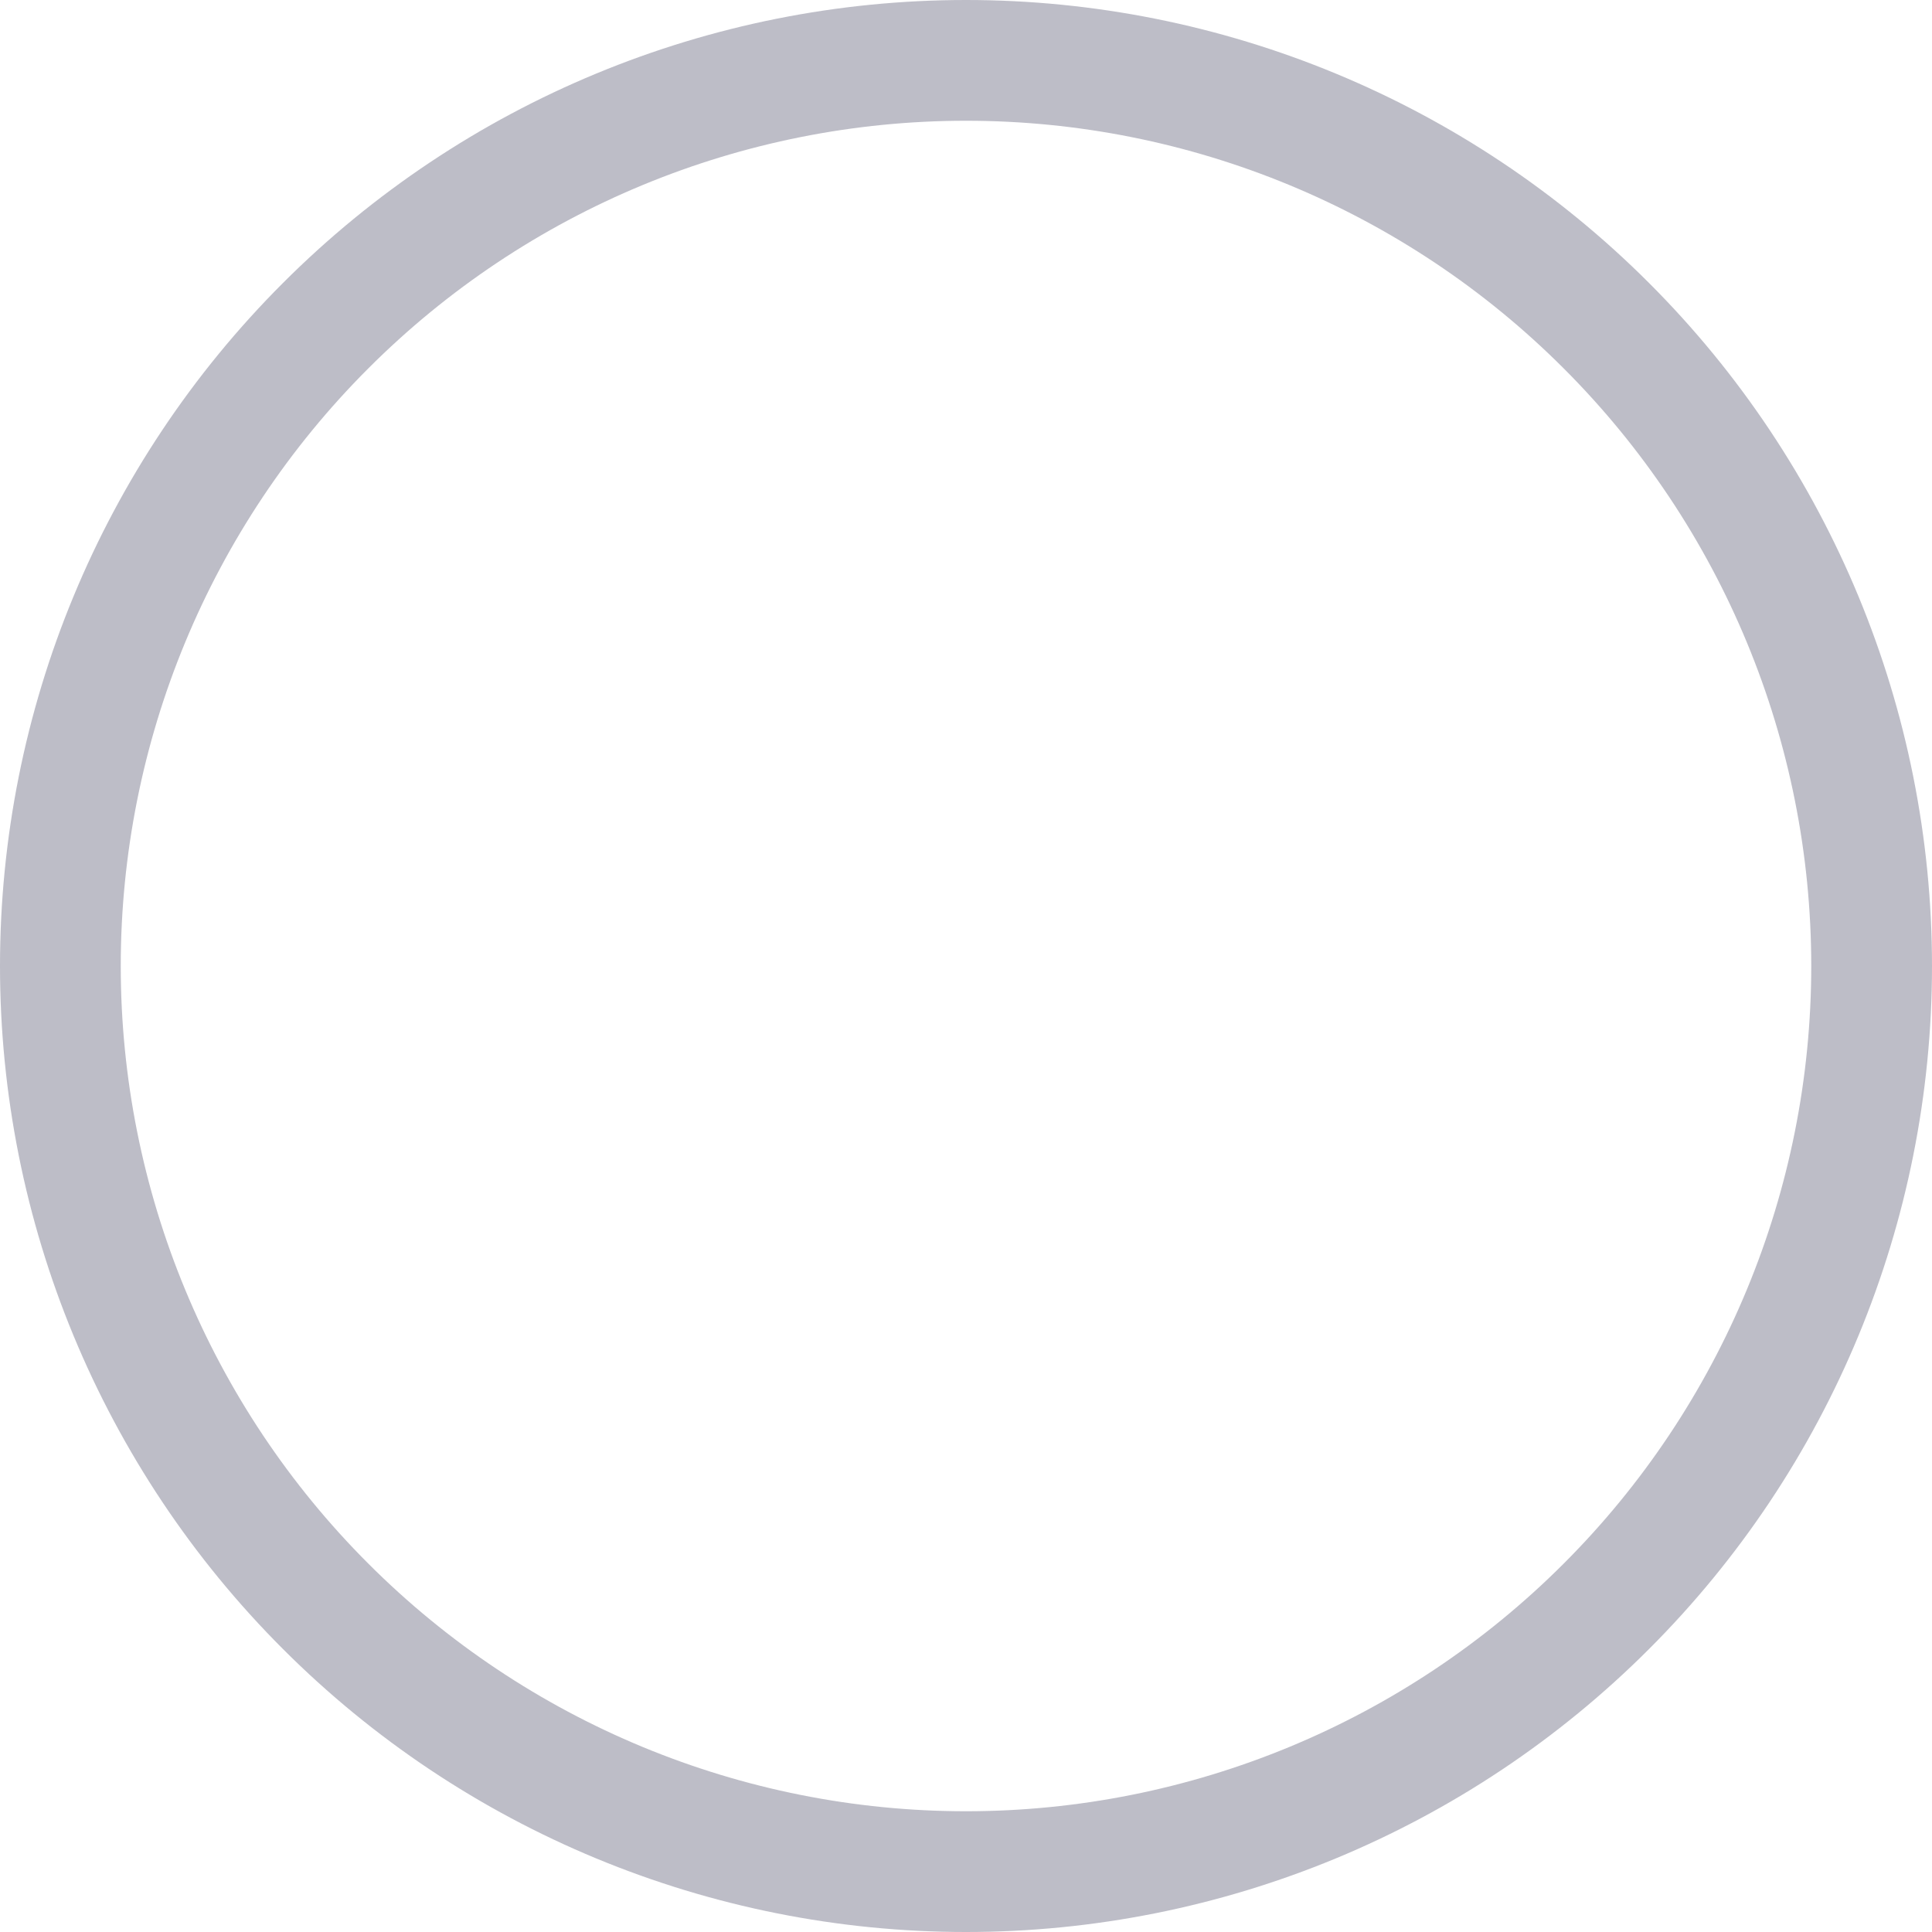
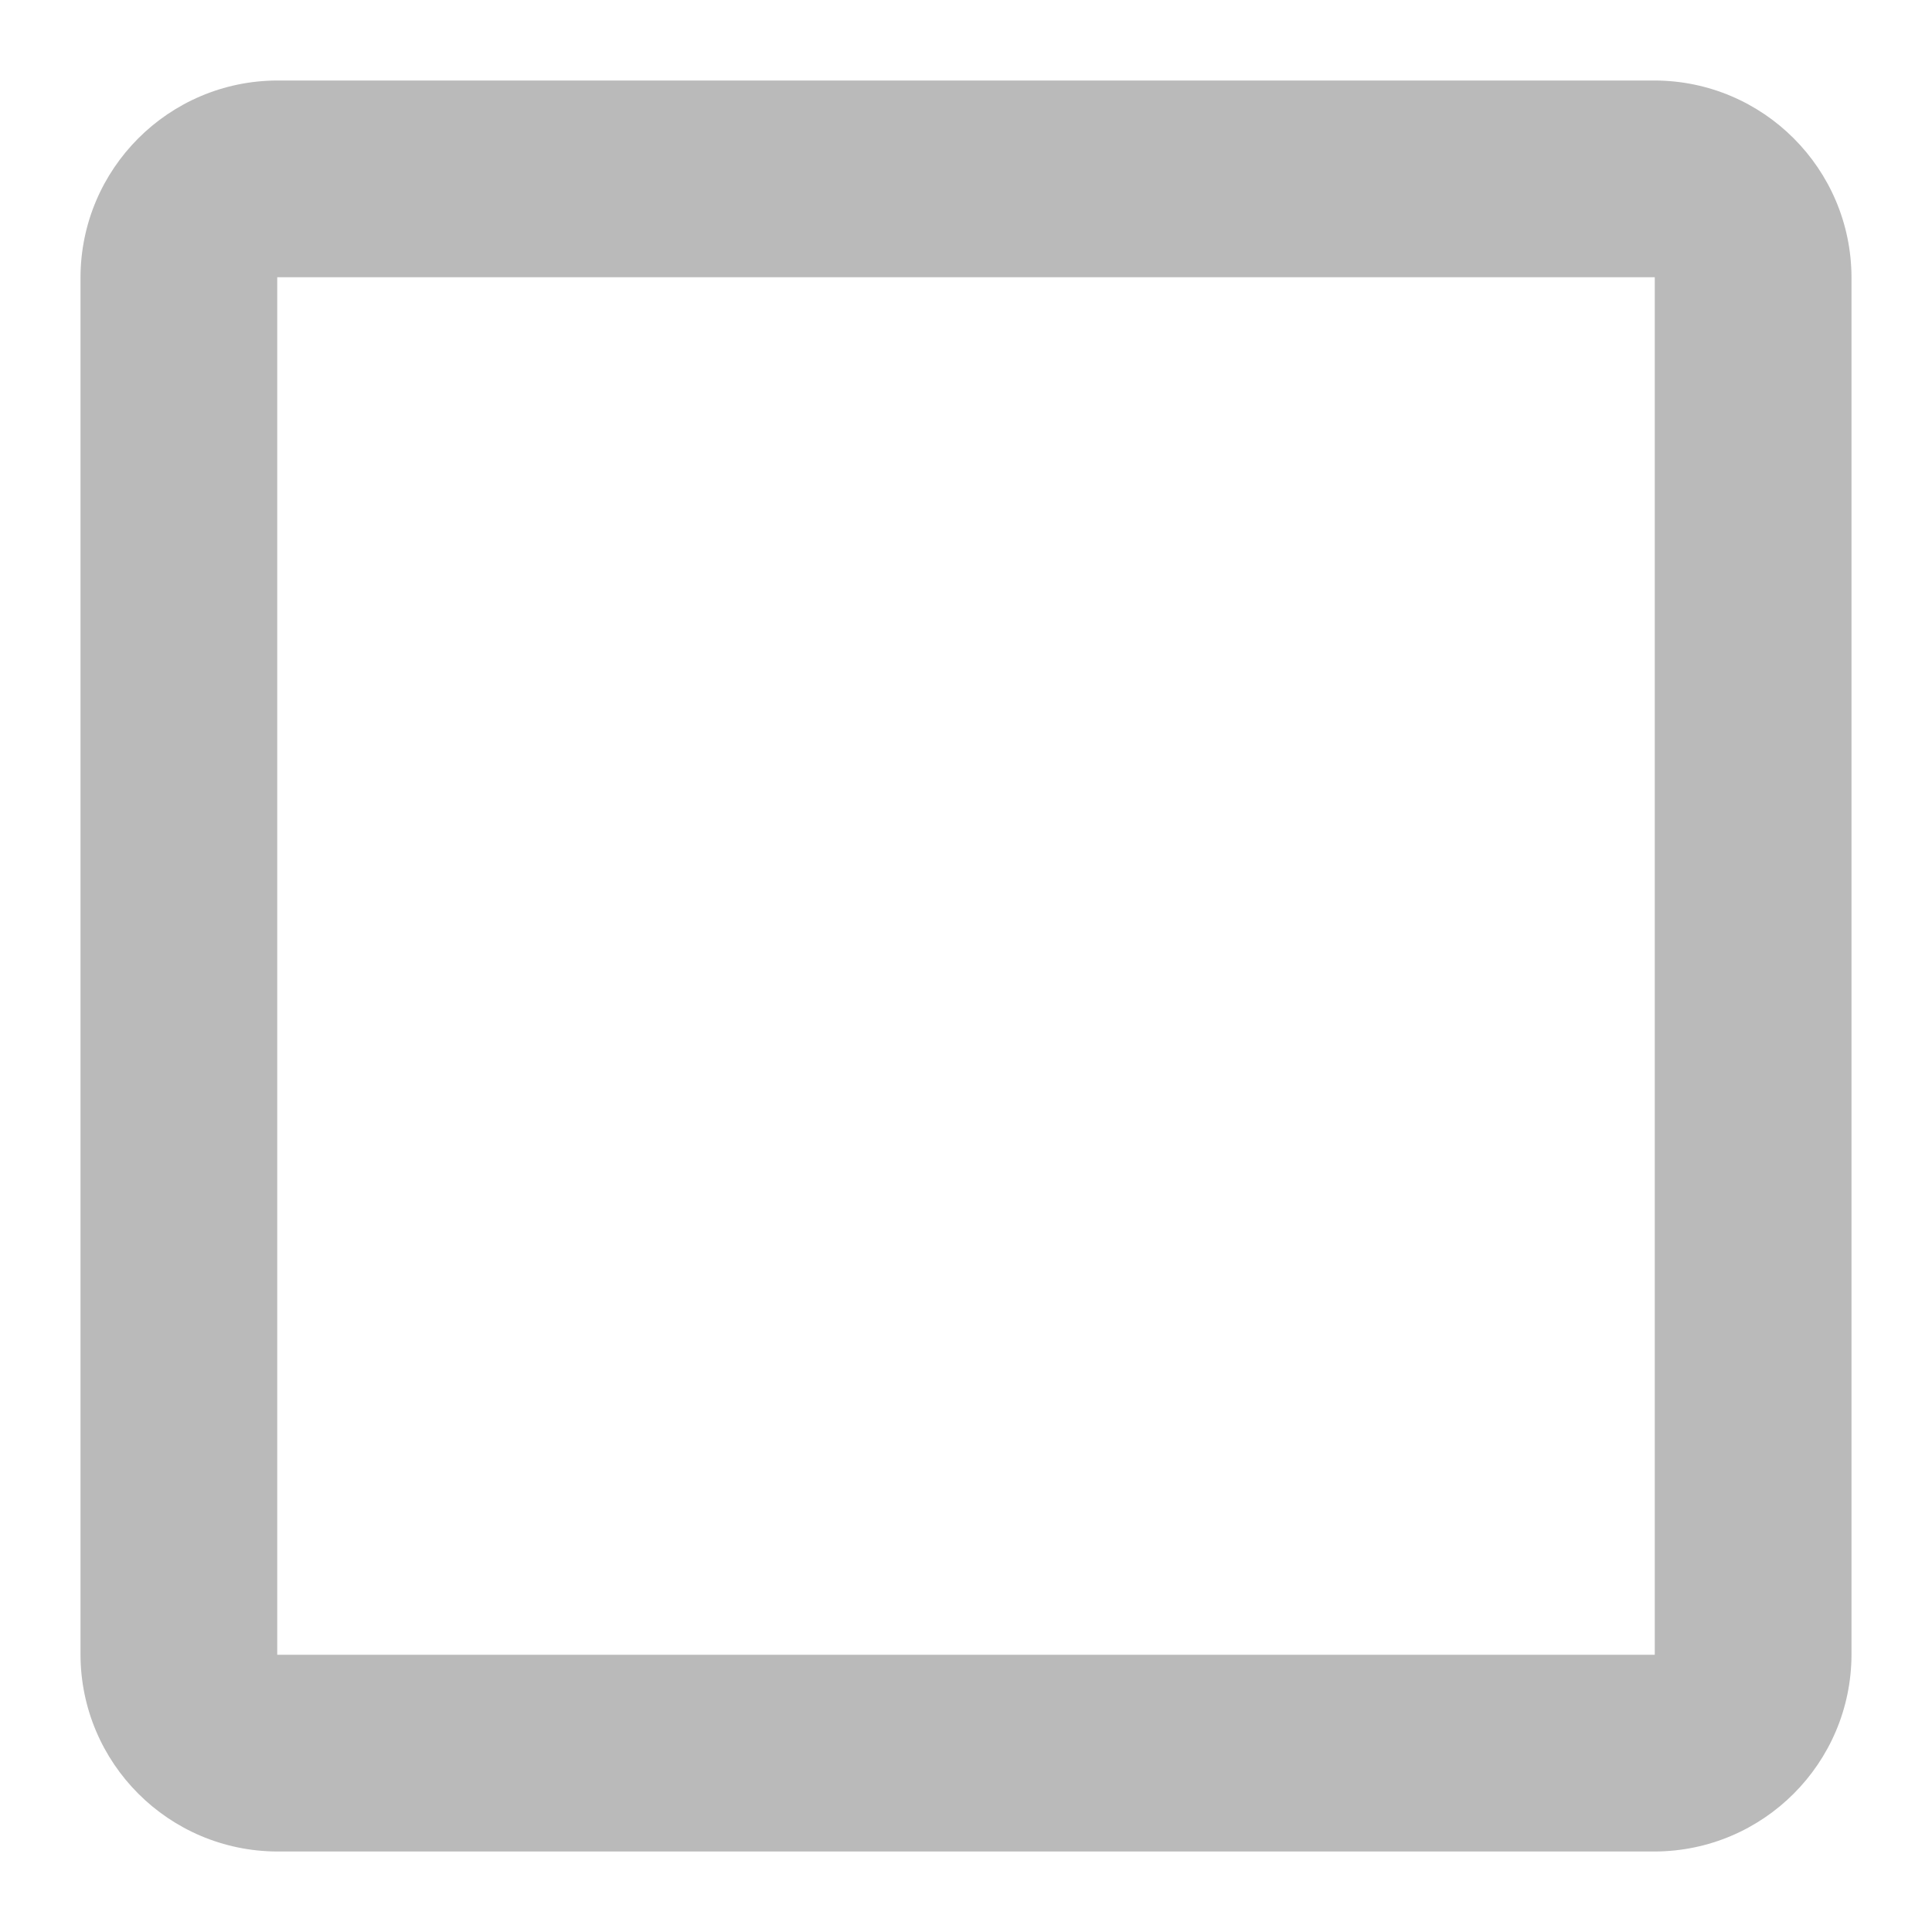
- <svg xmlns="http://www.w3.org/2000/svg" width="16" height="16" viewBox="0 0 16 16" fill="none">
-   <path d="M15.5 8C15.5 9.989 14.71 11.897 13.303 13.303C11.897 14.71 9.989 15.5 8 15.5C6.011 15.5 4.103 14.71 2.697 13.303C1.29 11.897 0.5 9.989 0.5 8C0.5 6.011 1.29 4.103 2.697 2.697C4.103 1.29 6.011 0.5 8 0.5C9.989 0.5 11.897 1.29 13.303 2.697C14.71 4.103 15.5 6.011 15.5 8Z" stroke="#BDBDC7" />
+ <svg xmlns="http://www.w3.org/2000/svg" width="24" height="24" viewBox="0 0 24 24">
+   <defs>
+     <style type="text/css">
+             .cls-1{fill:#bababa;fill-rule:evenodd;opacity:.997}.cls-2{fill:none}
+         </style>
+   </defs>
+   <g id="check_box" transform="translate(-420 -576)">
+     <path id="checkbox" d="M22.556 5.444v17.112H5.444V5.444zm0-2.444H5.444A2.452 2.452 0 0 0 3 5.444v17.112A2.452 2.452 0 0 0 5.444 25h17.112A2.452 2.452 0 0 0 25 22.556V5.444A2.452 2.452 0 0 0 22.556 3z" class="cls-1" transform="translate(418 574)" />
+     <path id="Rectangle_4539" d="M0 0h24v24H0z" class="cls-2" data-name="Rectangle 4539" transform="translate(420 576)" />
+   </g>
</svg>
